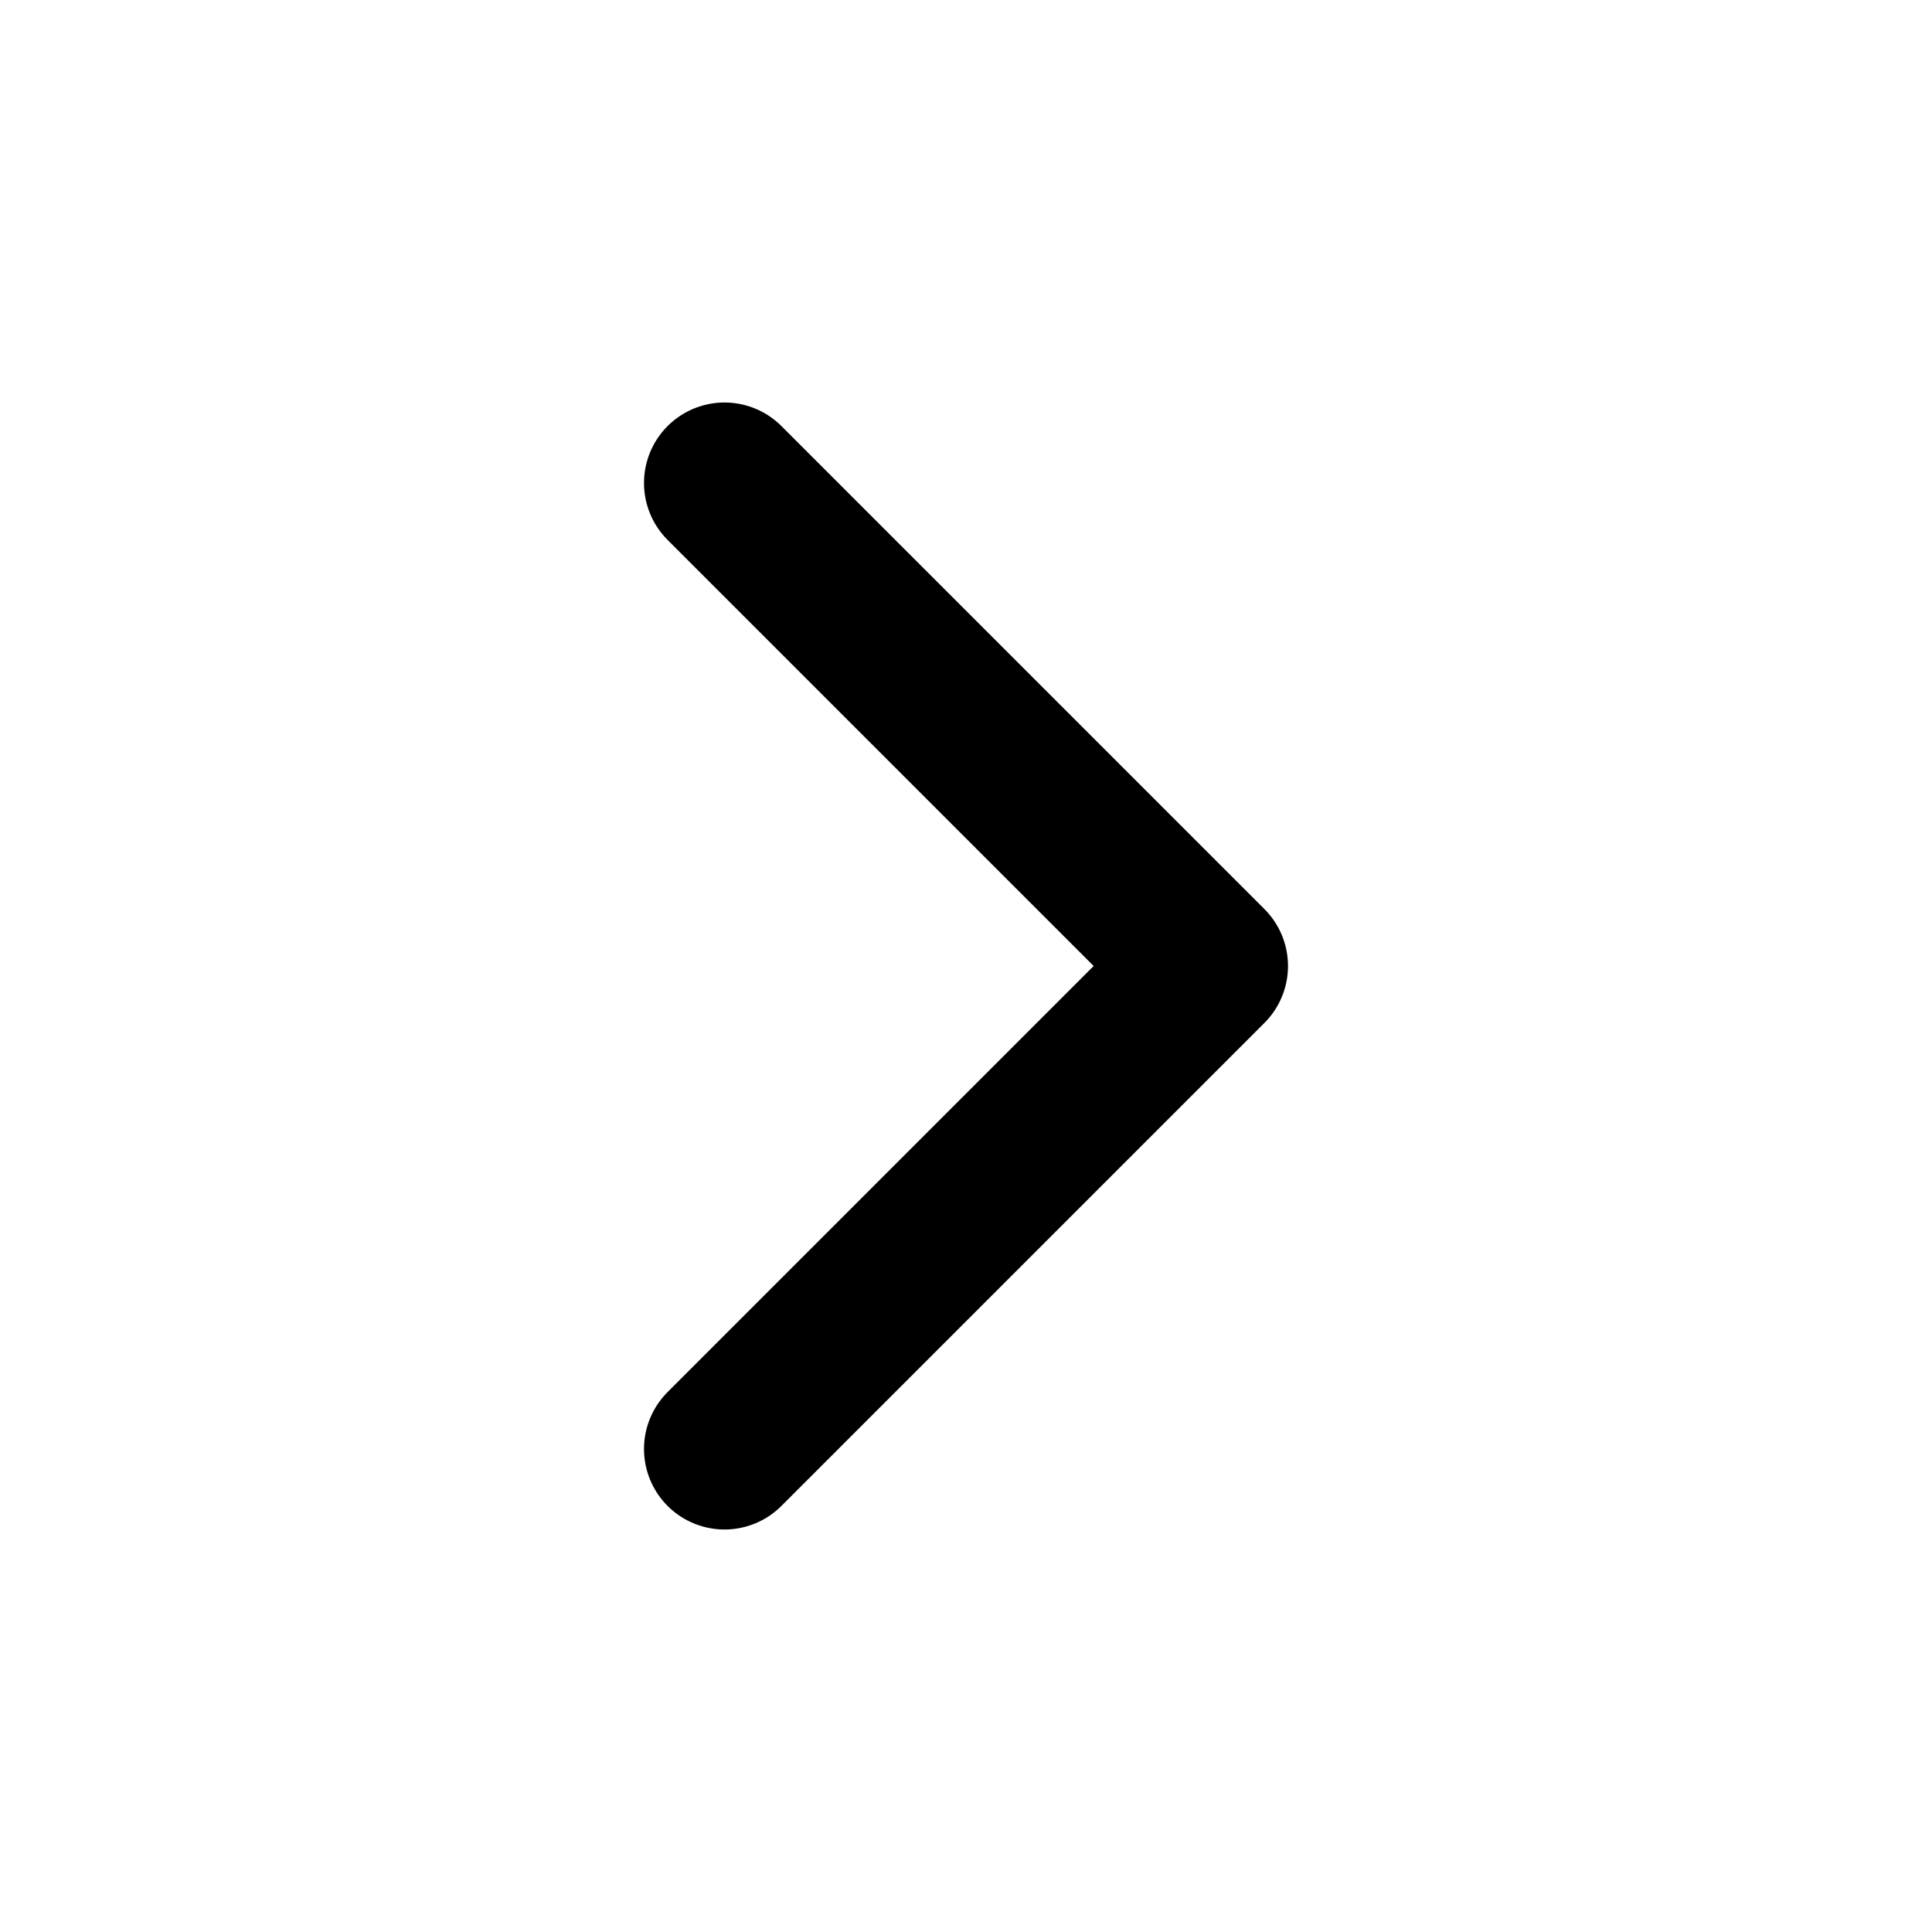
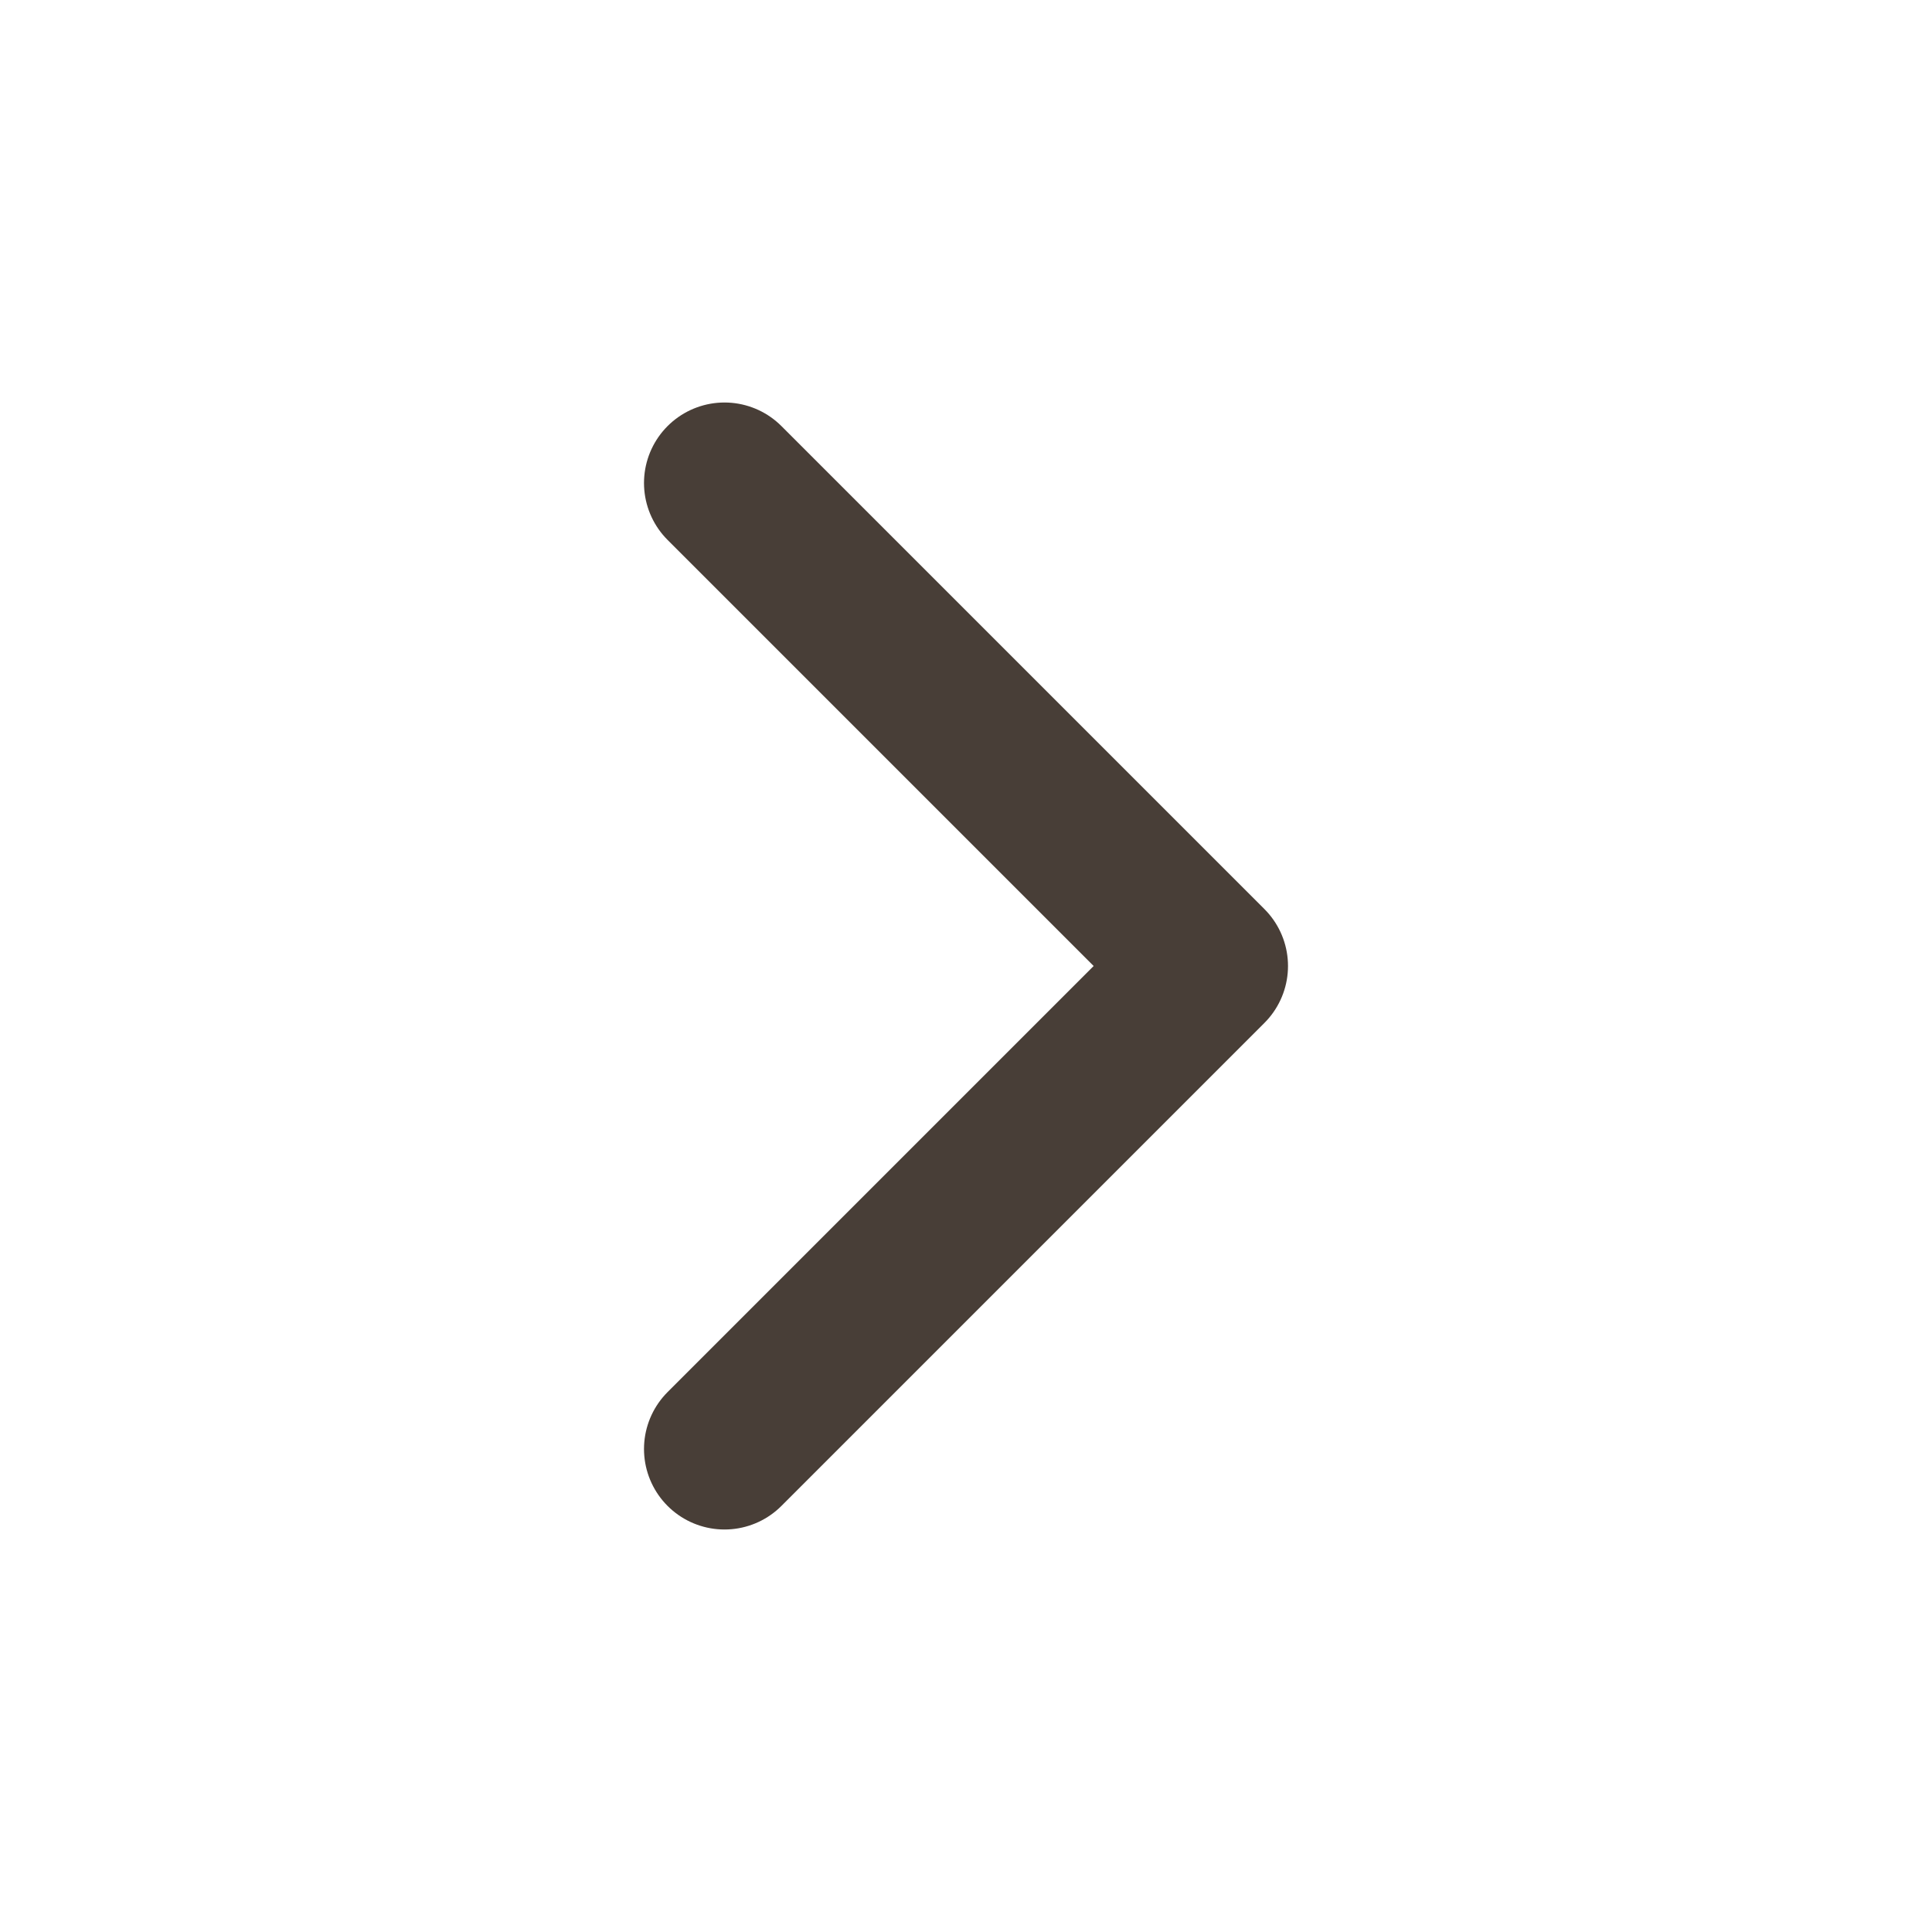
- <svg xmlns="http://www.w3.org/2000/svg" fill="none" height="24" stroke="#000" stroke-linecap="round" stroke-linejoin="round" stroke-width="2" viewBox="0 0 24 24" width="24">
-   <polyline points="9 18 15 12 9 6" />
+ <svg xmlns="http://www.w3.org/2000/svg" fill="none" height="24" stroke="#000" stroke-linecap="round" stroke-linejoin="round" stroke-width="2" viewBox="0 0 24 24" width="24" version="1.1" id="svg4">
+   <defs id="defs8" />
+   <polyline points="9 18 15 12 9 6" id="polyline2" style="stroke:#483e37;stroke-opacity:1" />
</svg>
